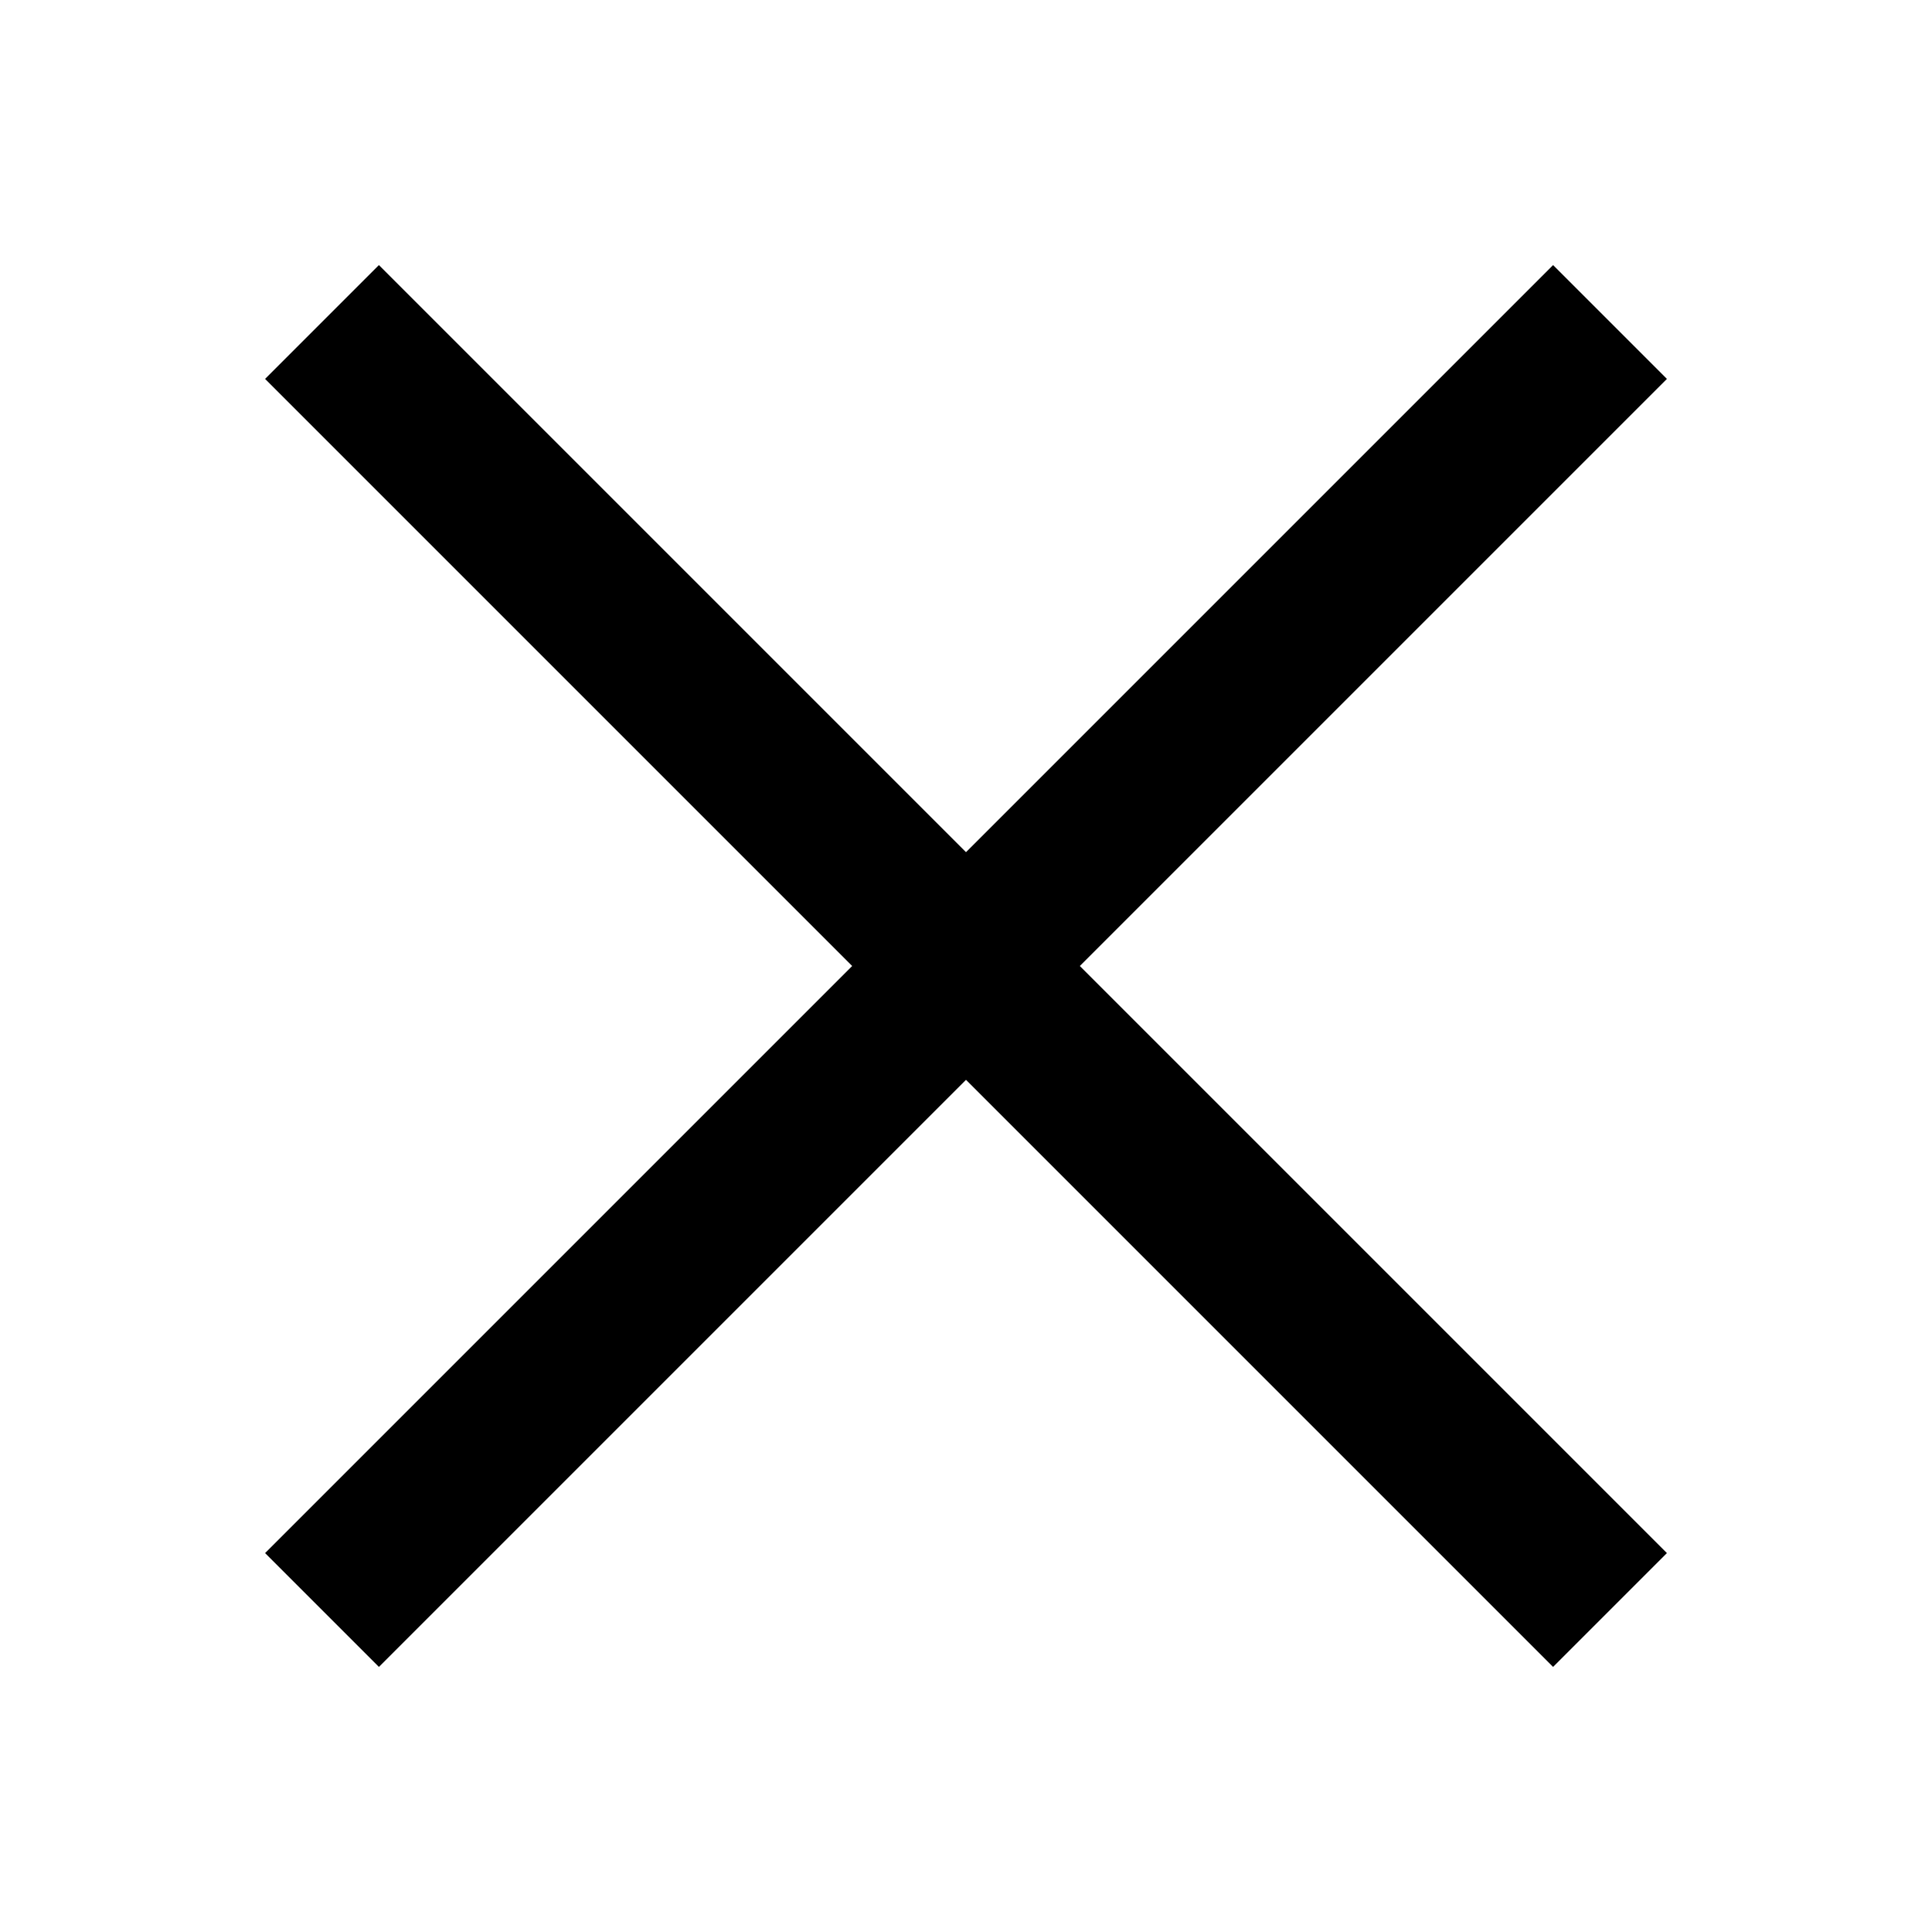
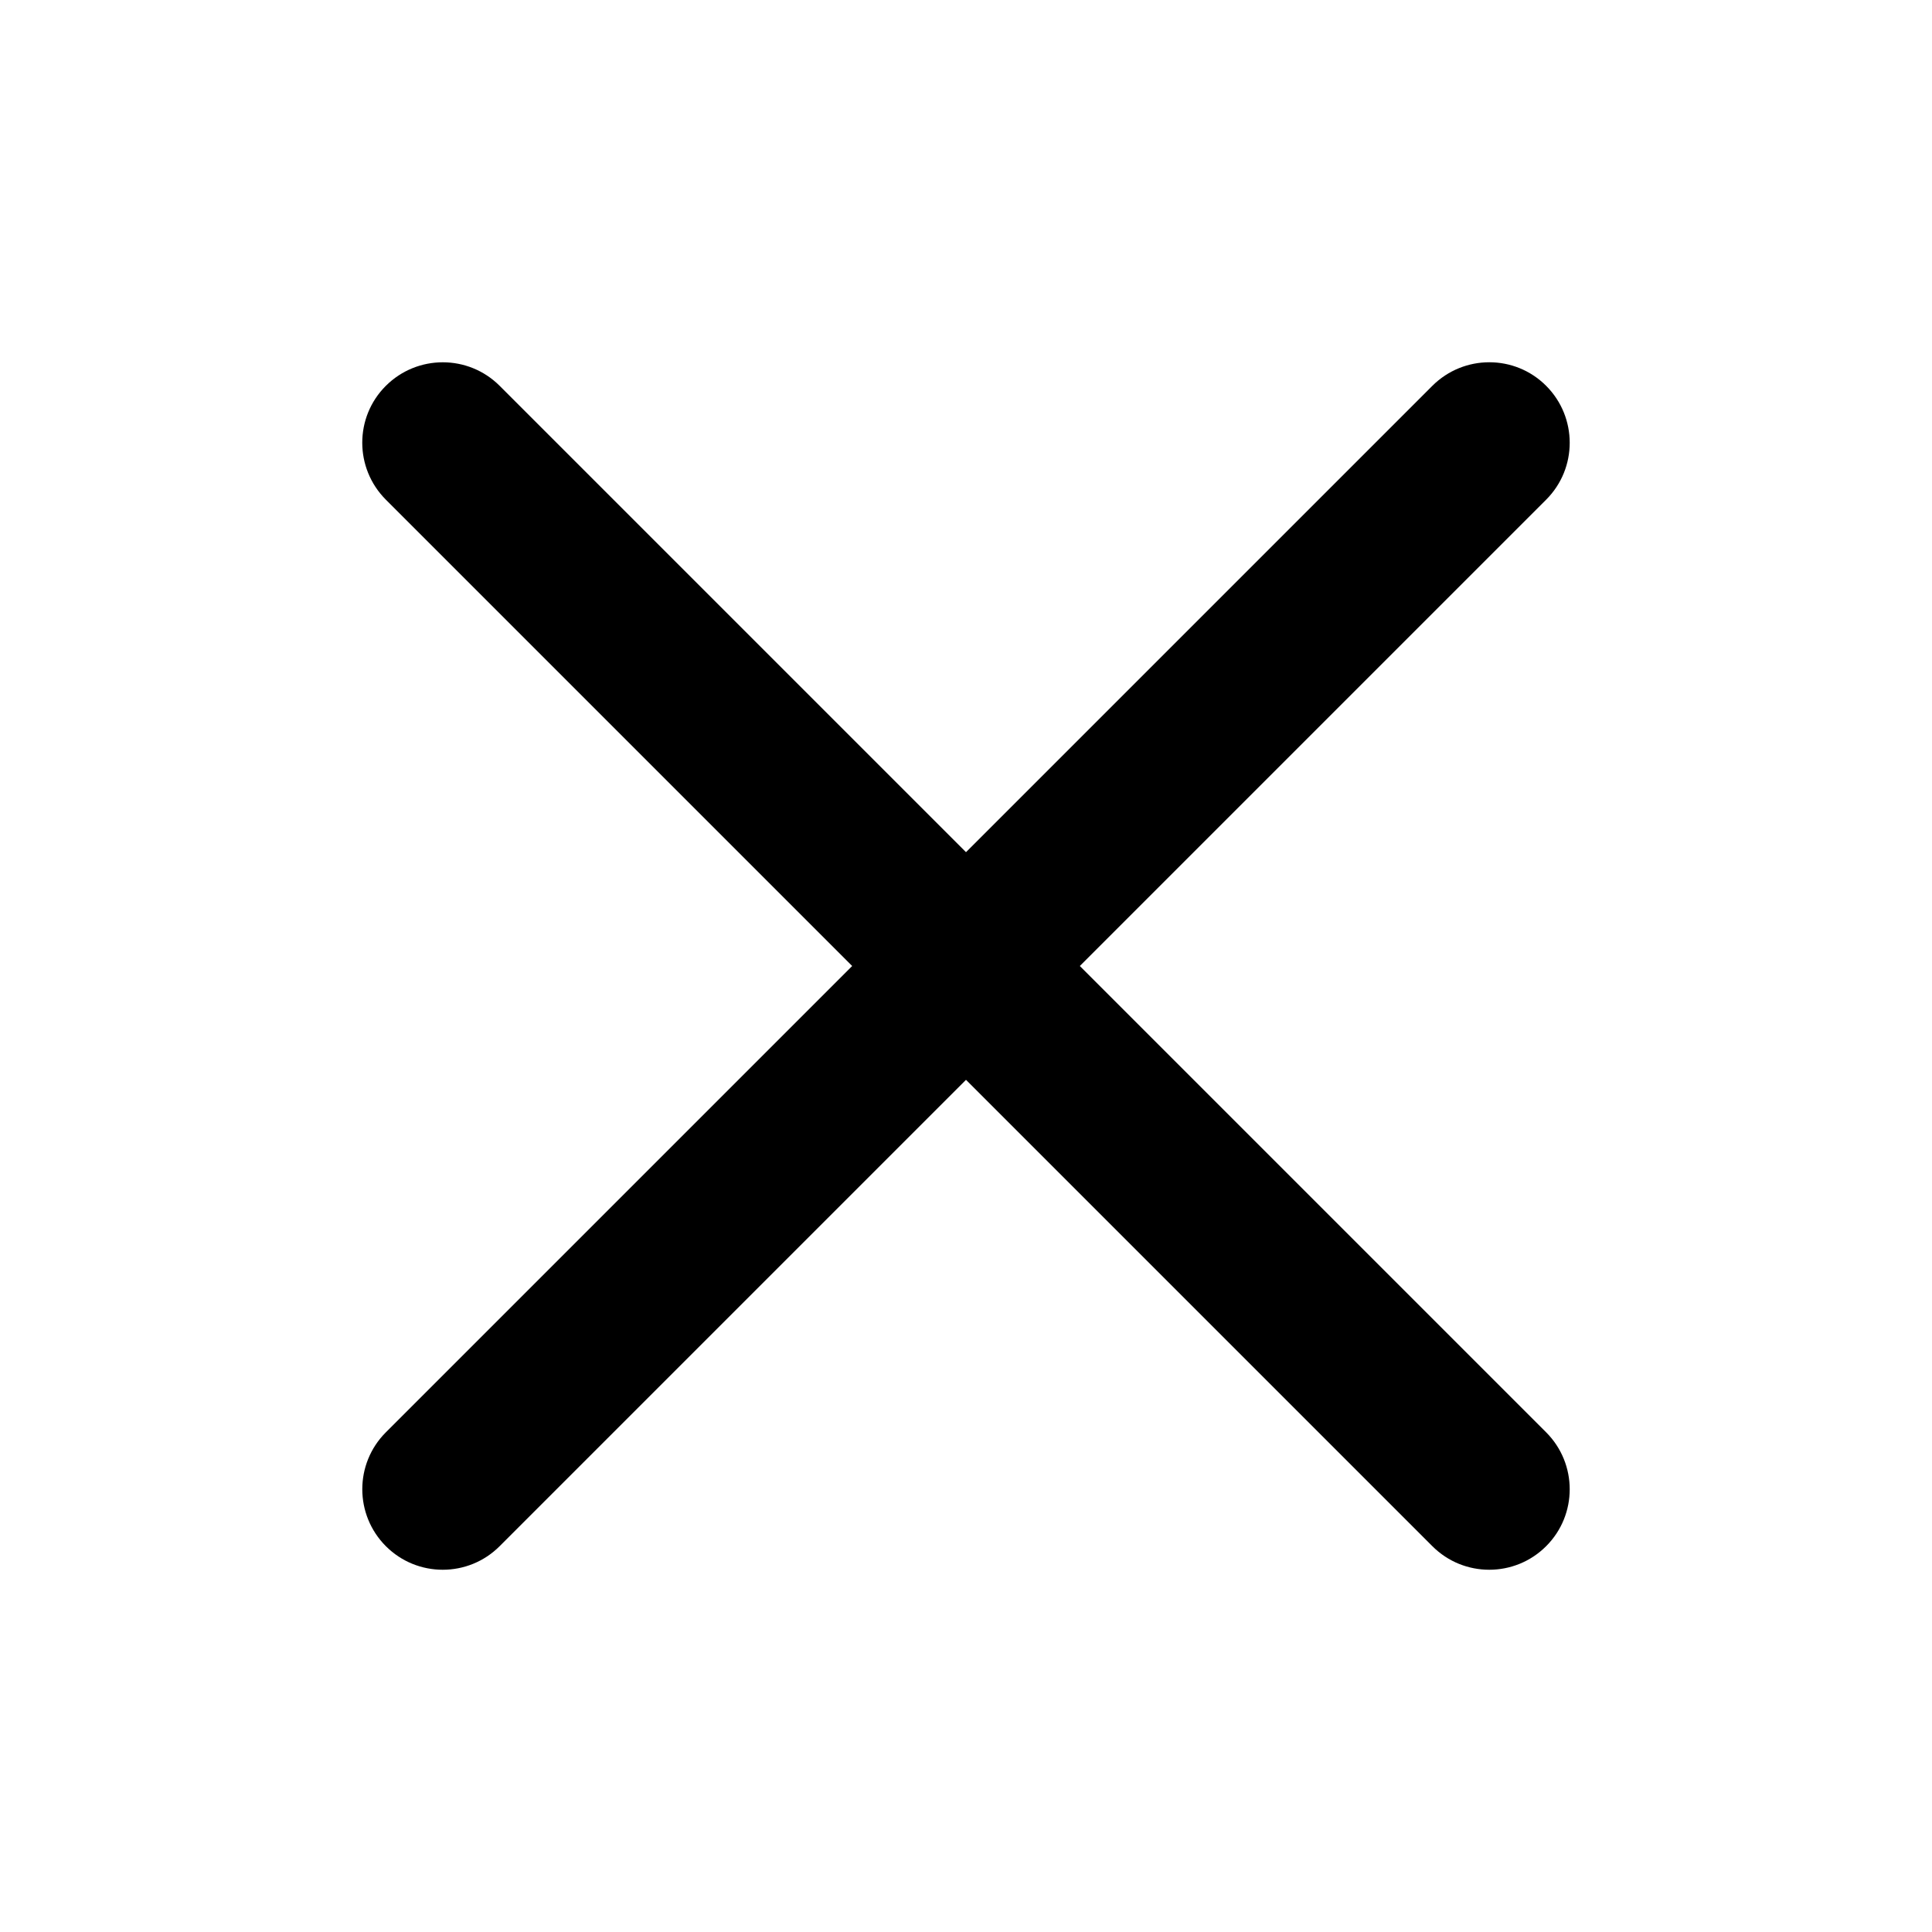
<svg xmlns="http://www.w3.org/2000/svg" fill="#000000" viewBox="0 0 24 24" width="48px" height="48px">
-   <path d="M 4.707 3.293 L 3.293 4.707 L 10.586 12 L 3.293 19.293 L 4.707 20.707 L 12 13.414 L 19.293 20.707 L 20.707 19.293 L 13.414 12 L 20.707 4.707 L 19.293 3.293 L 12 10.586 L 4.707 3.293 z" />
+   <path d="M13.414 12l5.793-5.793c.39-.39.39-1.023 0-1.414s-1.023-.39-1.414 0L12 10.586 6.207 4.793c-.39-.39-1.023-.39-1.414 0s-.39 1.023 0 1.414L10.586 12l-5.793 5.793c-.39.39-.39 1.023 0 1.414.195.195.45.293.707.293s.512-.098.707-.293L12 13.414l5.793 5.793c.195.195.45.293.707.293s.512-.098.707-.293c.39-.39.39-1.023 0-1.414L13.414 12z" />
</svg>
